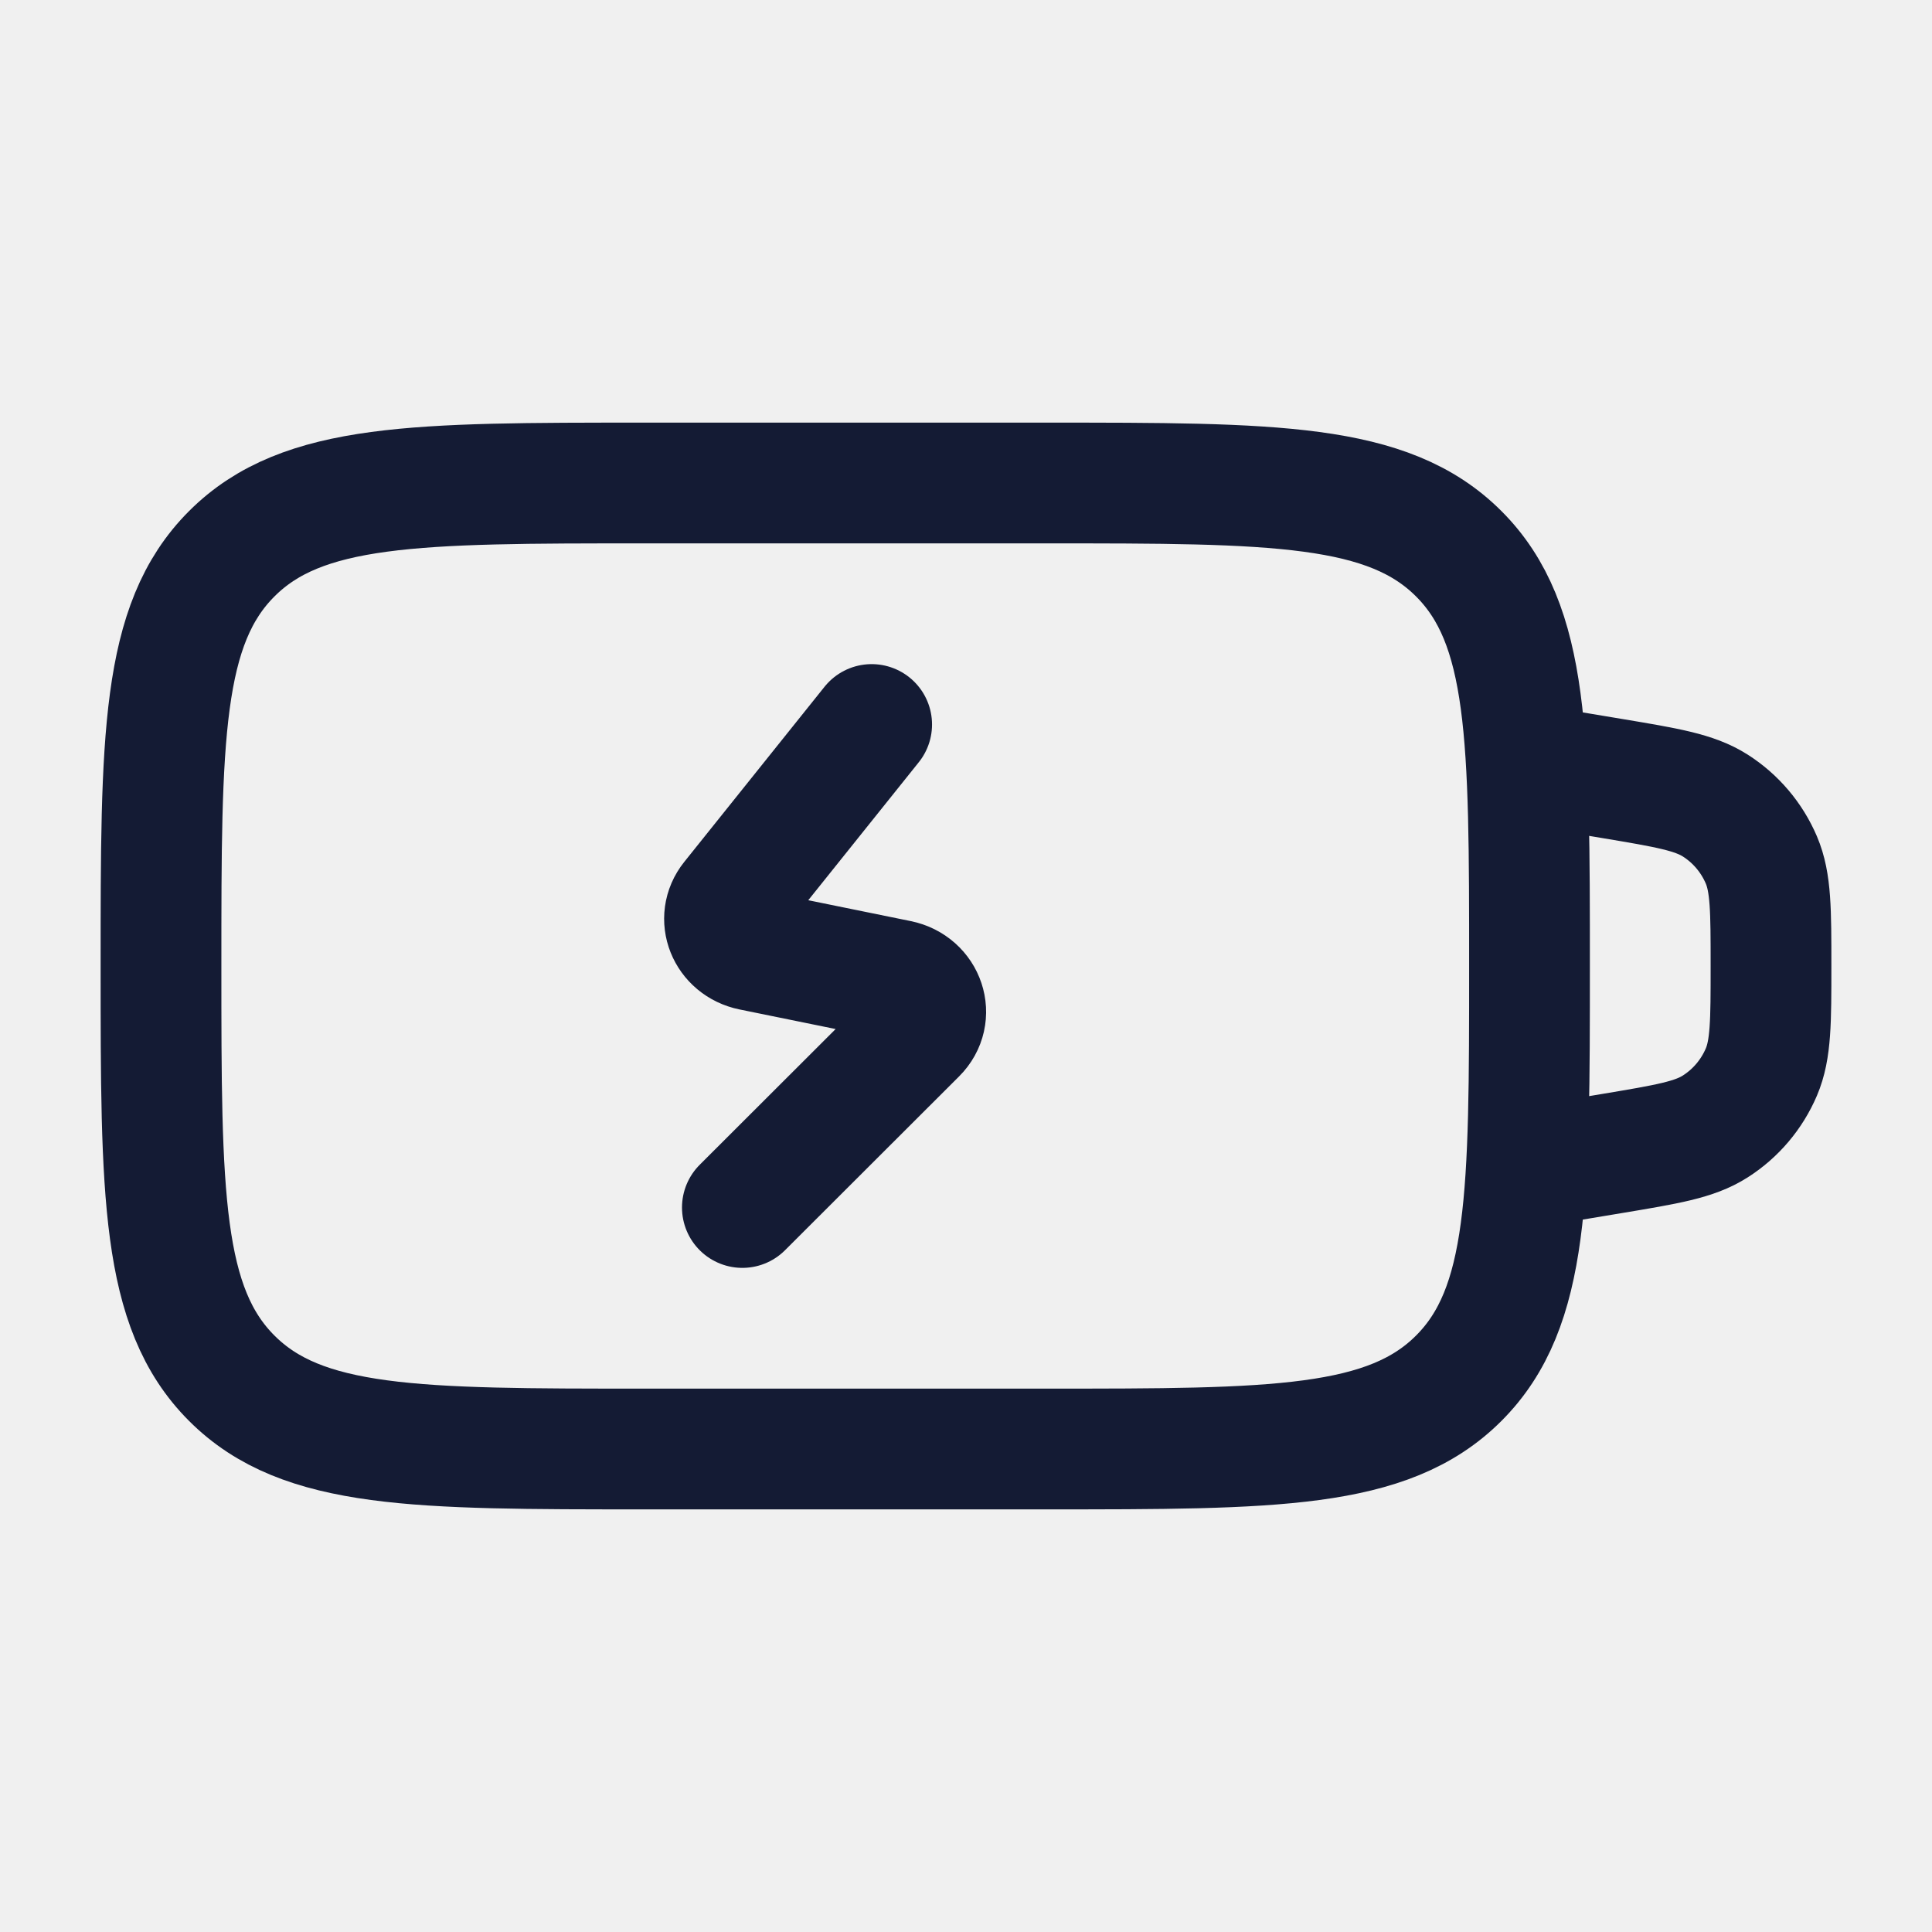
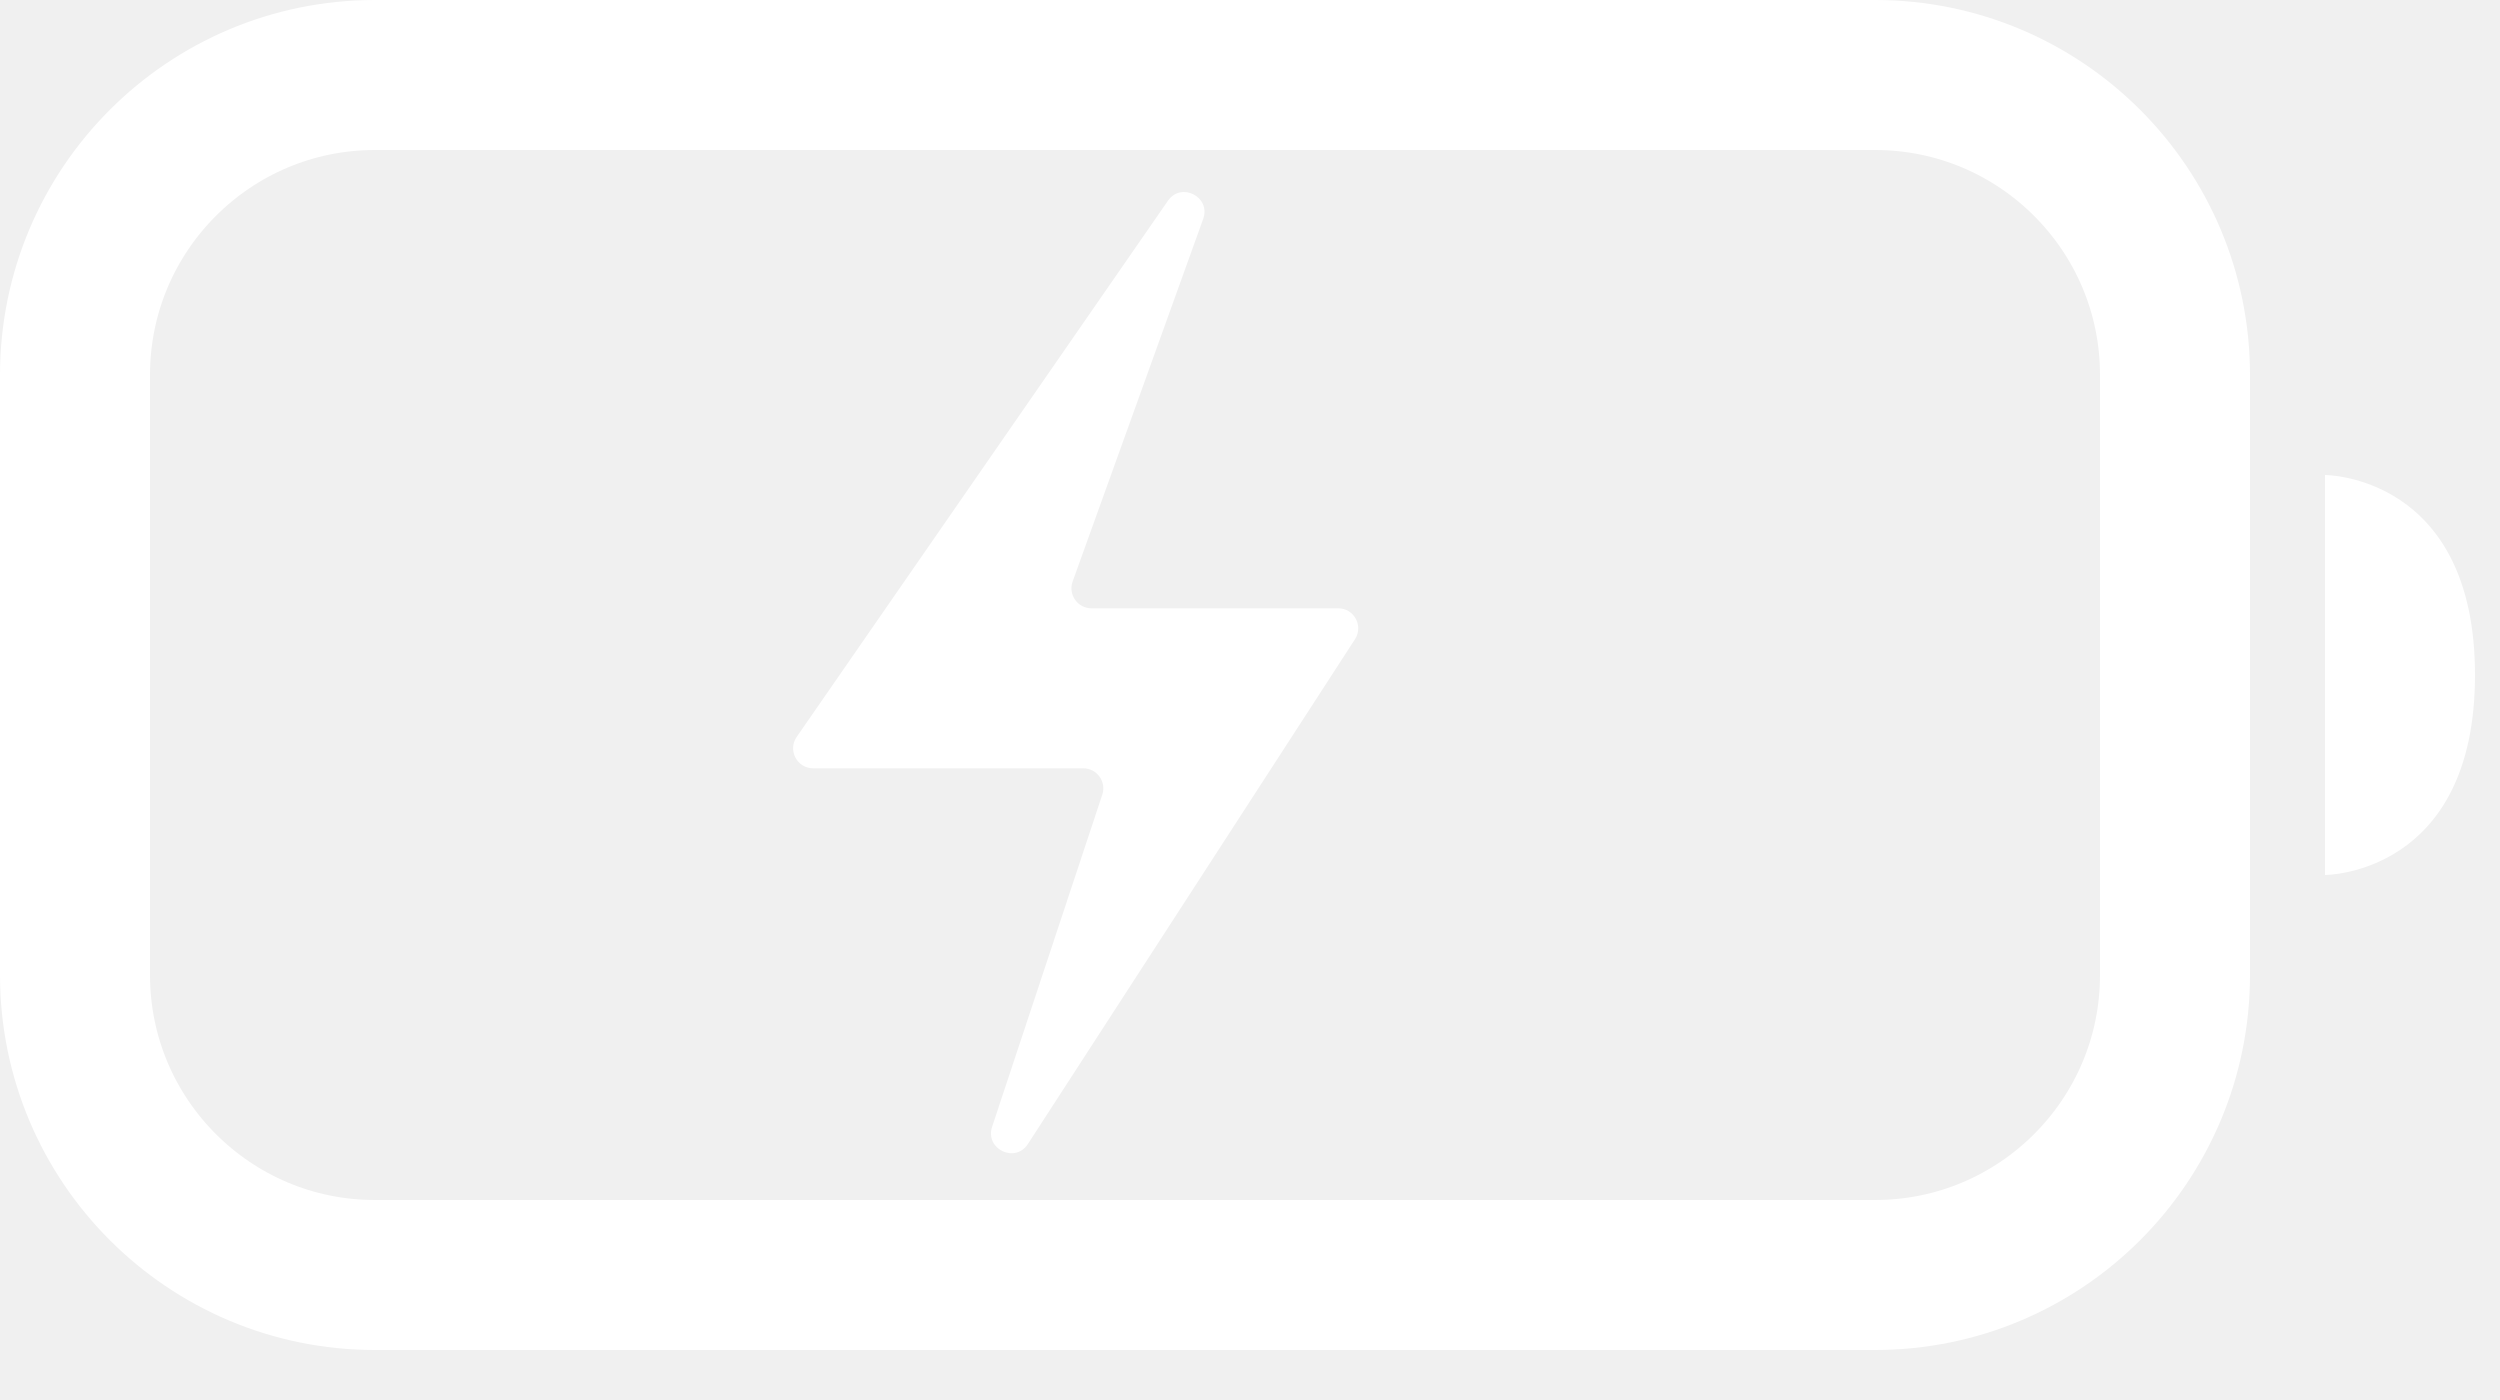
- <svg xmlns="http://www.w3.org/2000/svg" width="24" height="24" viewBox="0 0 24 24" fill="none">
-   <path d="M2 12C2 9.172 2 7.757 2.879 6.879C3.757 6 5.172 6 8 6H13C15.828 6 17.243 6 18.121 6.879C19 7.757 19 9.172 19 12C19 14.828 19 16.243 18.121 17.121C17.243 18 15.828 18 13 18H8C5.172 18 3.757 18 2.879 17.121C2 16.243 2 14.828 2 12Z" stroke="#141B34" stroke-width="1.5" stroke-linecap="round" />
-   <path d="M10.828 9L9.086 11.175C8.899 11.408 9.033 11.743 9.337 11.805L11.163 12.177C11.487 12.243 11.611 12.615 11.384 12.841L9.222 15" stroke="#141B34" stroke-width="1.5" stroke-linecap="round" stroke-linejoin="round" />
-   <path d="M19 9.5L20.027 9.671C20.709 9.785 21.049 9.842 21.308 10.007C21.562 10.169 21.761 10.404 21.88 10.682C22 10.964 22 11.309 22 12C22 12.691 22 13.036 21.88 13.318C21.761 13.596 21.562 13.831 21.308 13.993C21.049 14.159 20.709 14.215 20.027 14.329L19 14.5" stroke="#141B34" stroke-width="1.5" stroke-linecap="round" />
+ <svg xmlns="http://www.w3.org/2000/svg" width="25" height="14" viewBox="0 0 25 14" fill="none">
+   <path d="M0.75 9.75V3.75C0.75 2.093 2.093 0.75 3.75 0.75H18.75C20.407 0.75 21.75 2.093 21.75 3.75V9.75C21.75 11.407 20.407 12.75 18.75 12.75H3.75C2.093 12.75 0.75 11.407 0.75 9.75Z" stroke-width="1.5" stroke="white" />
+   <path d="M23.25 8.75V4.75C23.25 4.75 24.75 4.75 24.75 6.75C24.75 8.75 23.25 8.75 23.25 8.75Z" fill="white" />
+   <path d="M13.55 6.392L10.279 11.44C10.152 11.637 9.848 11.491 9.921 11.268L11.023 7.946C11.066 7.817 10.969 7.683 10.833 7.683H8.132C7.97 7.683 7.875 7.502 7.967 7.369L11.679 2.008C11.812 1.815 12.111 1.969 12.032 2.189L10.726 5.816C10.68 5.946 10.776 6.083 10.915 6.083H13.382C13.541 6.083 13.636 6.259 13.55 6.392Z" fill="white" />
</svg>
